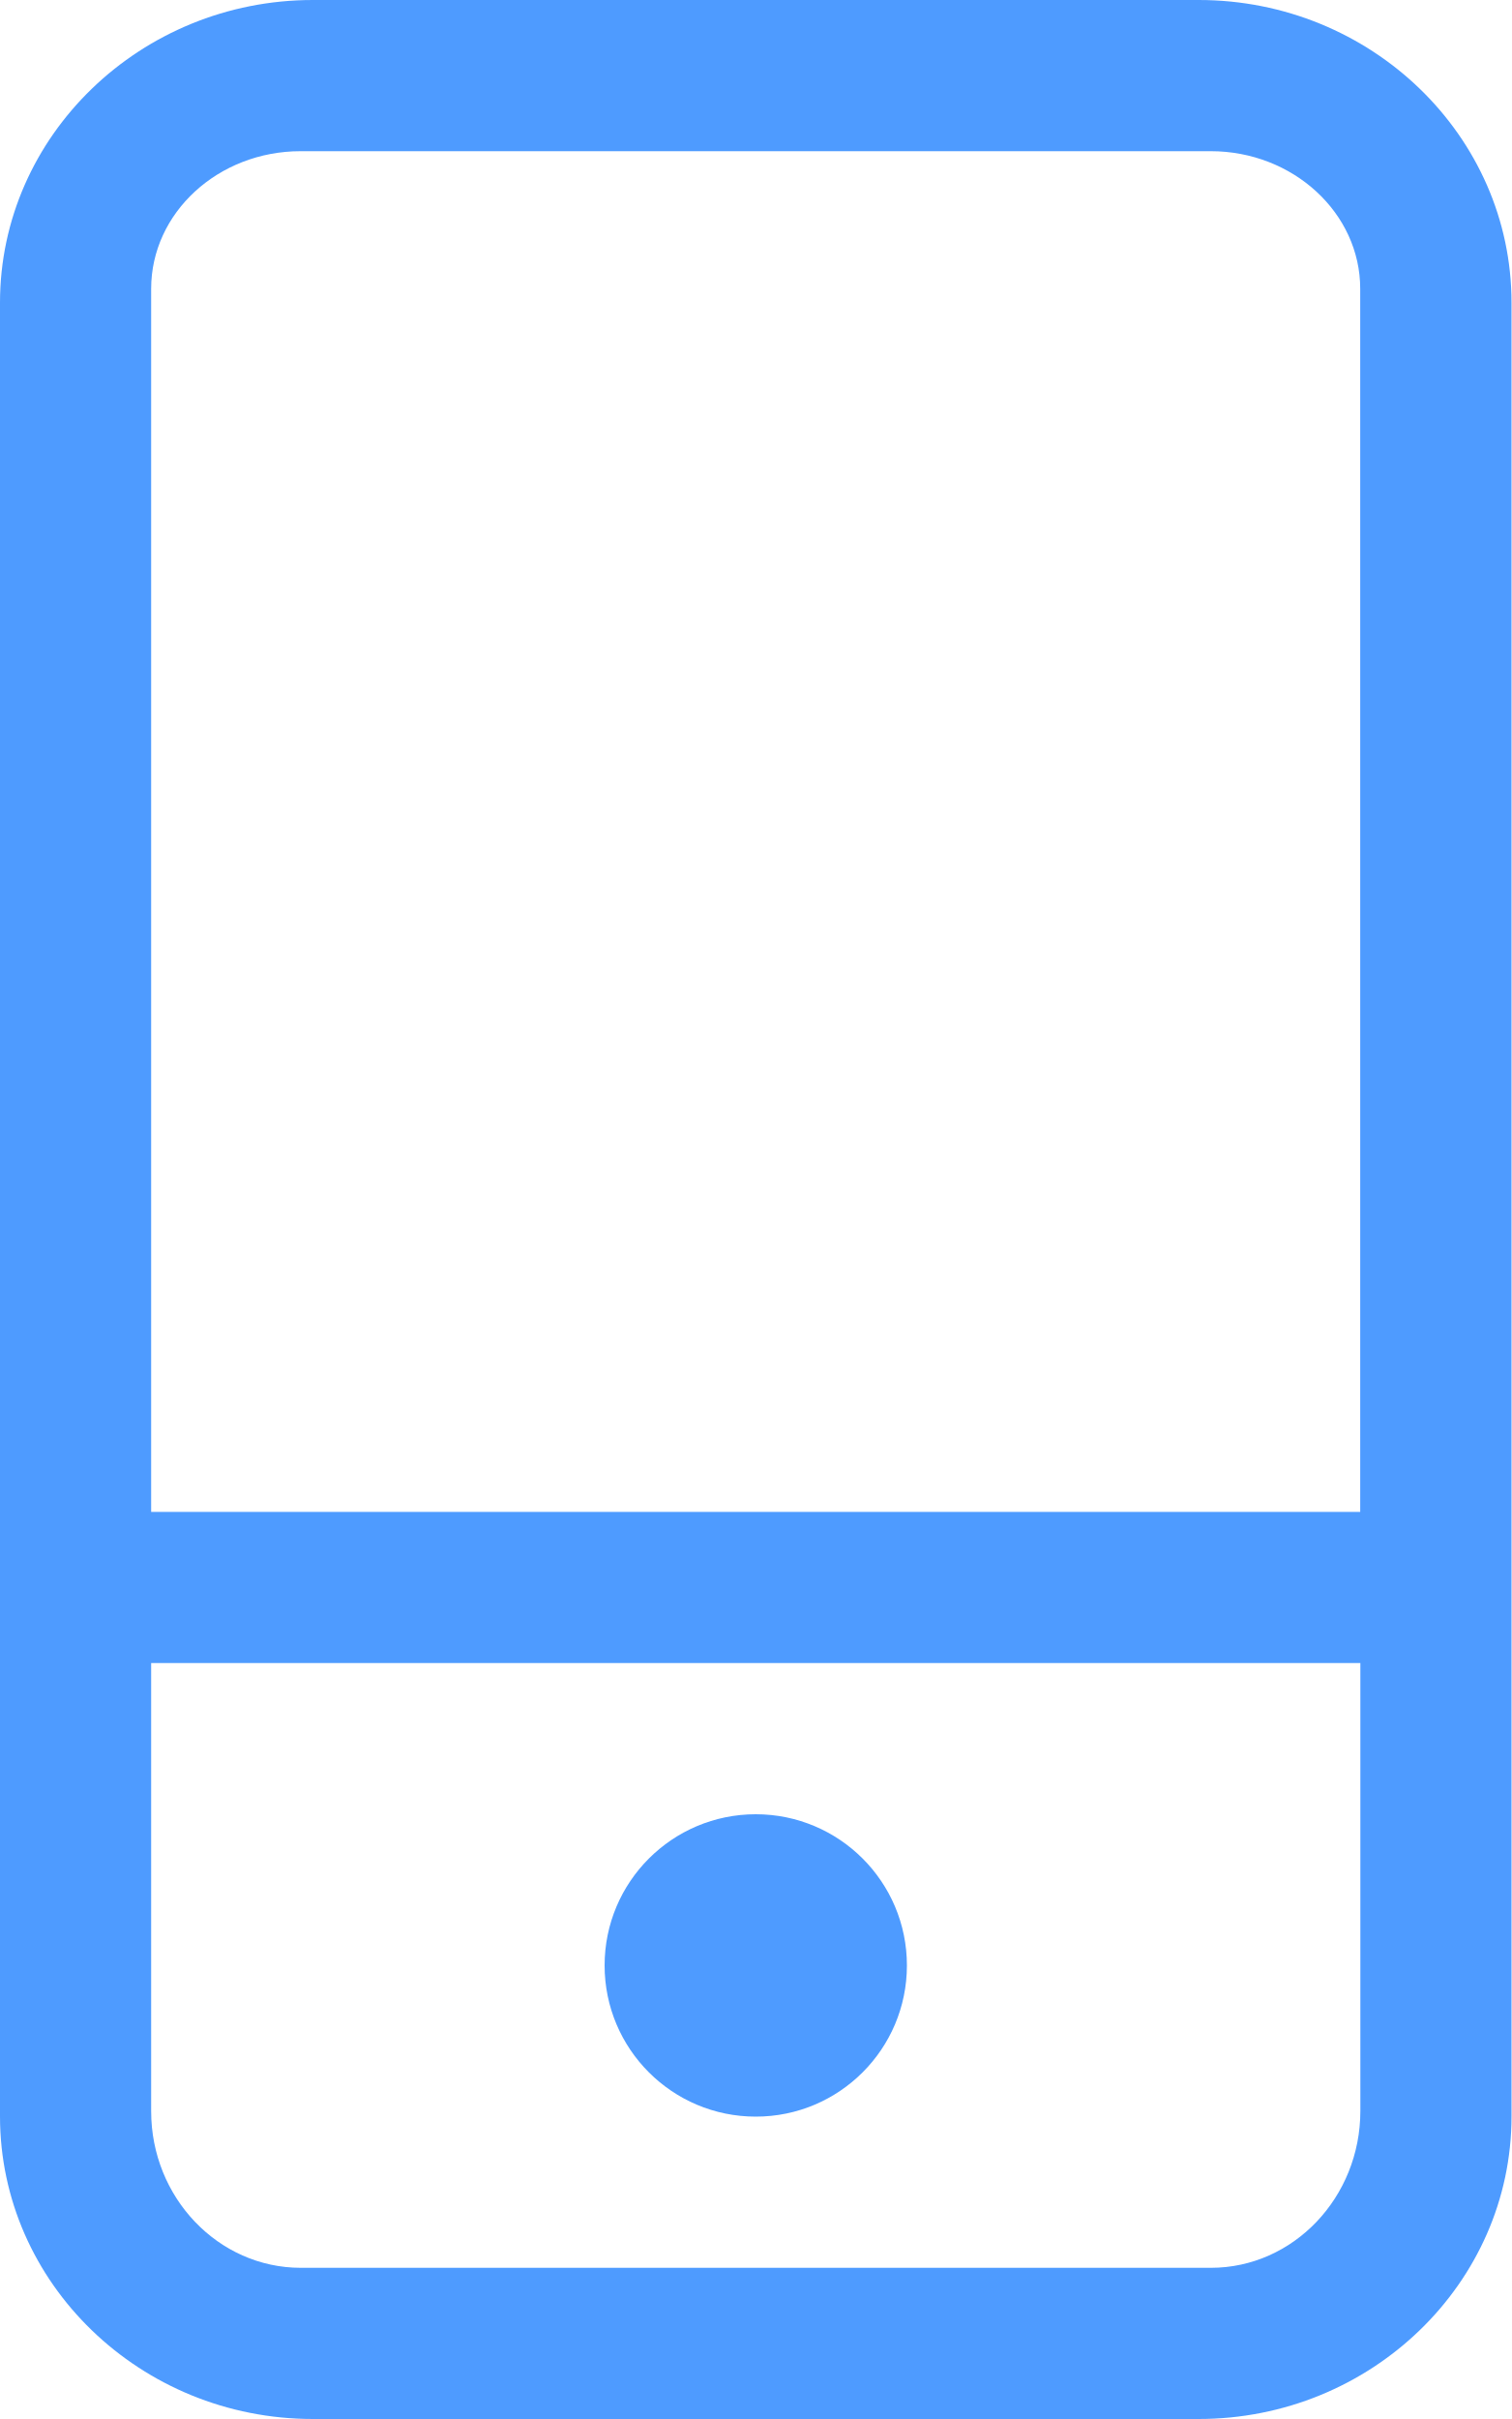
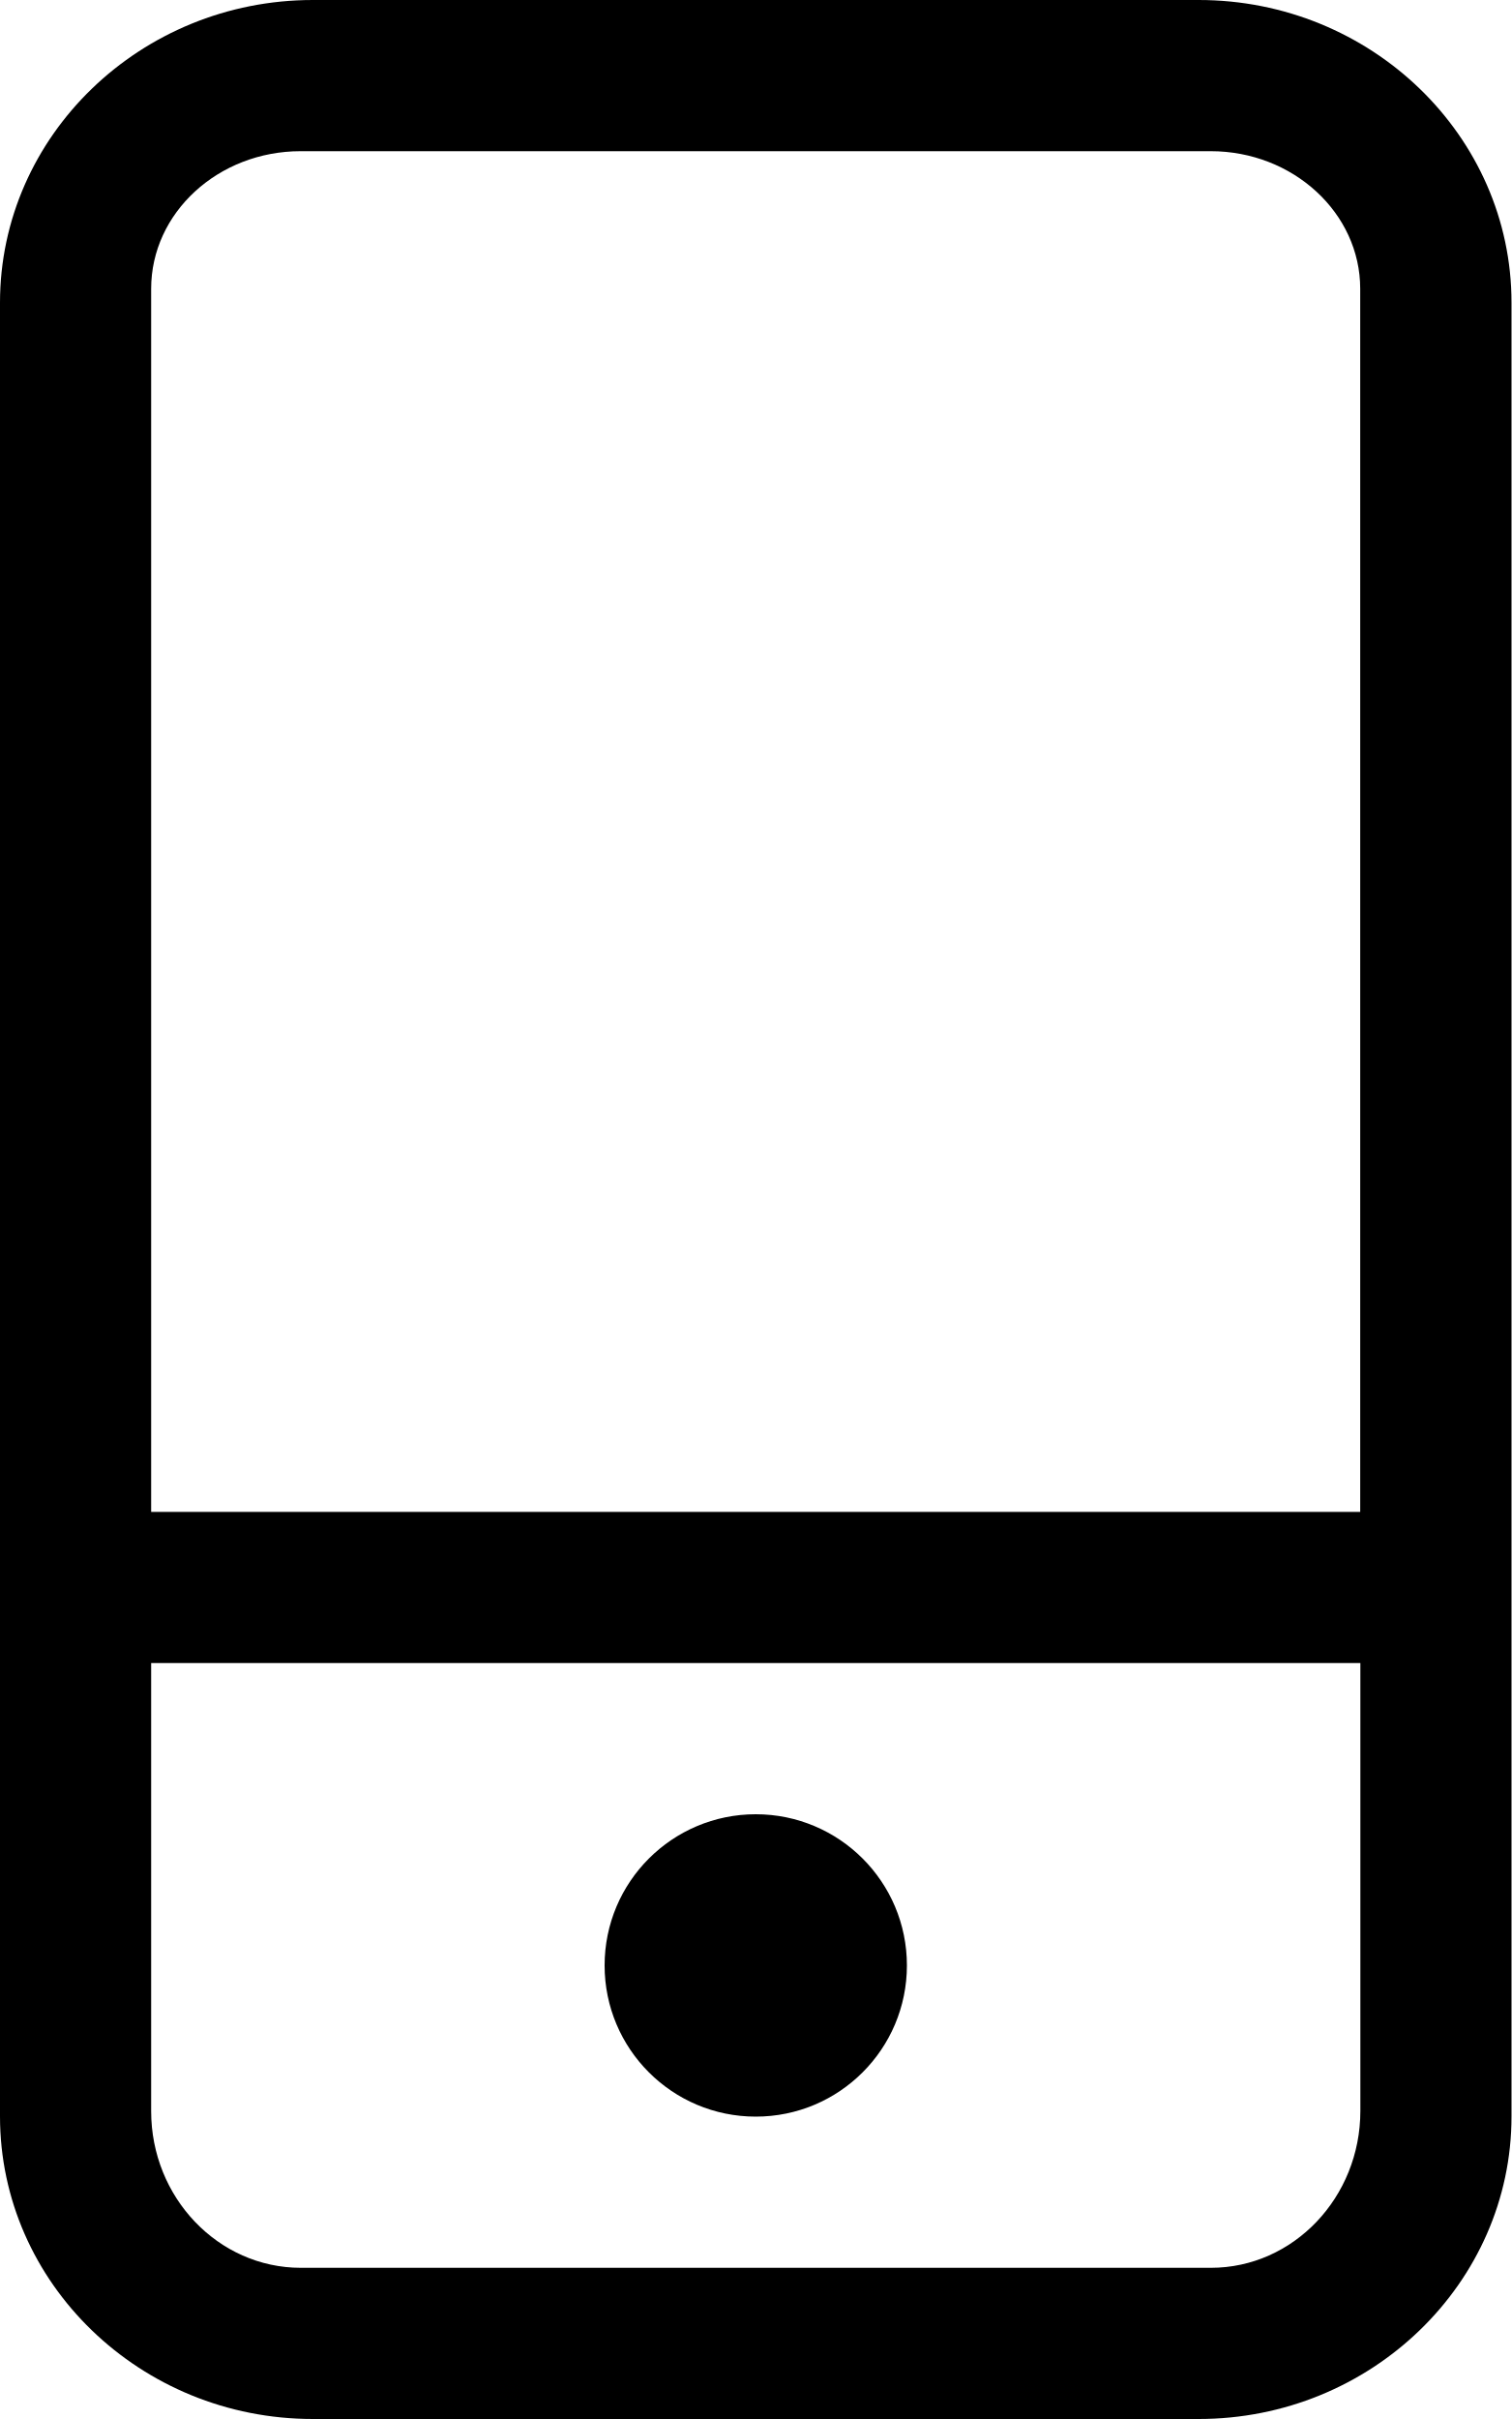
<svg width="10" height="16">
-   <g fill="#4E9BFF">
-     <path d="M7.93 0H2.07C.93 0 0 .898 0 2.002v11.996C0 15.102.929 16 2.07 16h5.86c1.14 0 2.07-.898 2.07-2.002V2.002C10 .898 9.071 0 7.93 0zM1.989 1H8.01c.545 0 .989.409.989.91V10H1V1.91c0-.503.444-.91.989-.91zM8.01 15H1.99c-.546 0-.99-.465-.99-1.036V11h8v2.962C9 14.535 8.556 15 8.011 15z" />
-     <path d="M4 13a1 1 0 102 0 1 1 0 00-2 0z" />
-   </g>
+   <path d="M7.93 0H2.07C.93 0 0 .898 0 2.002v11.996C0 15.102.929 16 2.07 16h5.86c1.14 0 2.07-.898 2.07-2.002V2.002C10 .898 9.071 0 7.93 0zM1.989 1H8.01c.545 0 .989.409.989.91V10H1V1.91c0-.503.444-.91.989-.91zM8.01 15H1.99c-.546 0-.99-.465-.99-1.036V11h8v2.962C9 14.535 8.556 15 8.011 15z" />
+   <path d="M4 13a1 1 0 102 0 1 1 0 00-2 0z" />
</svg>
